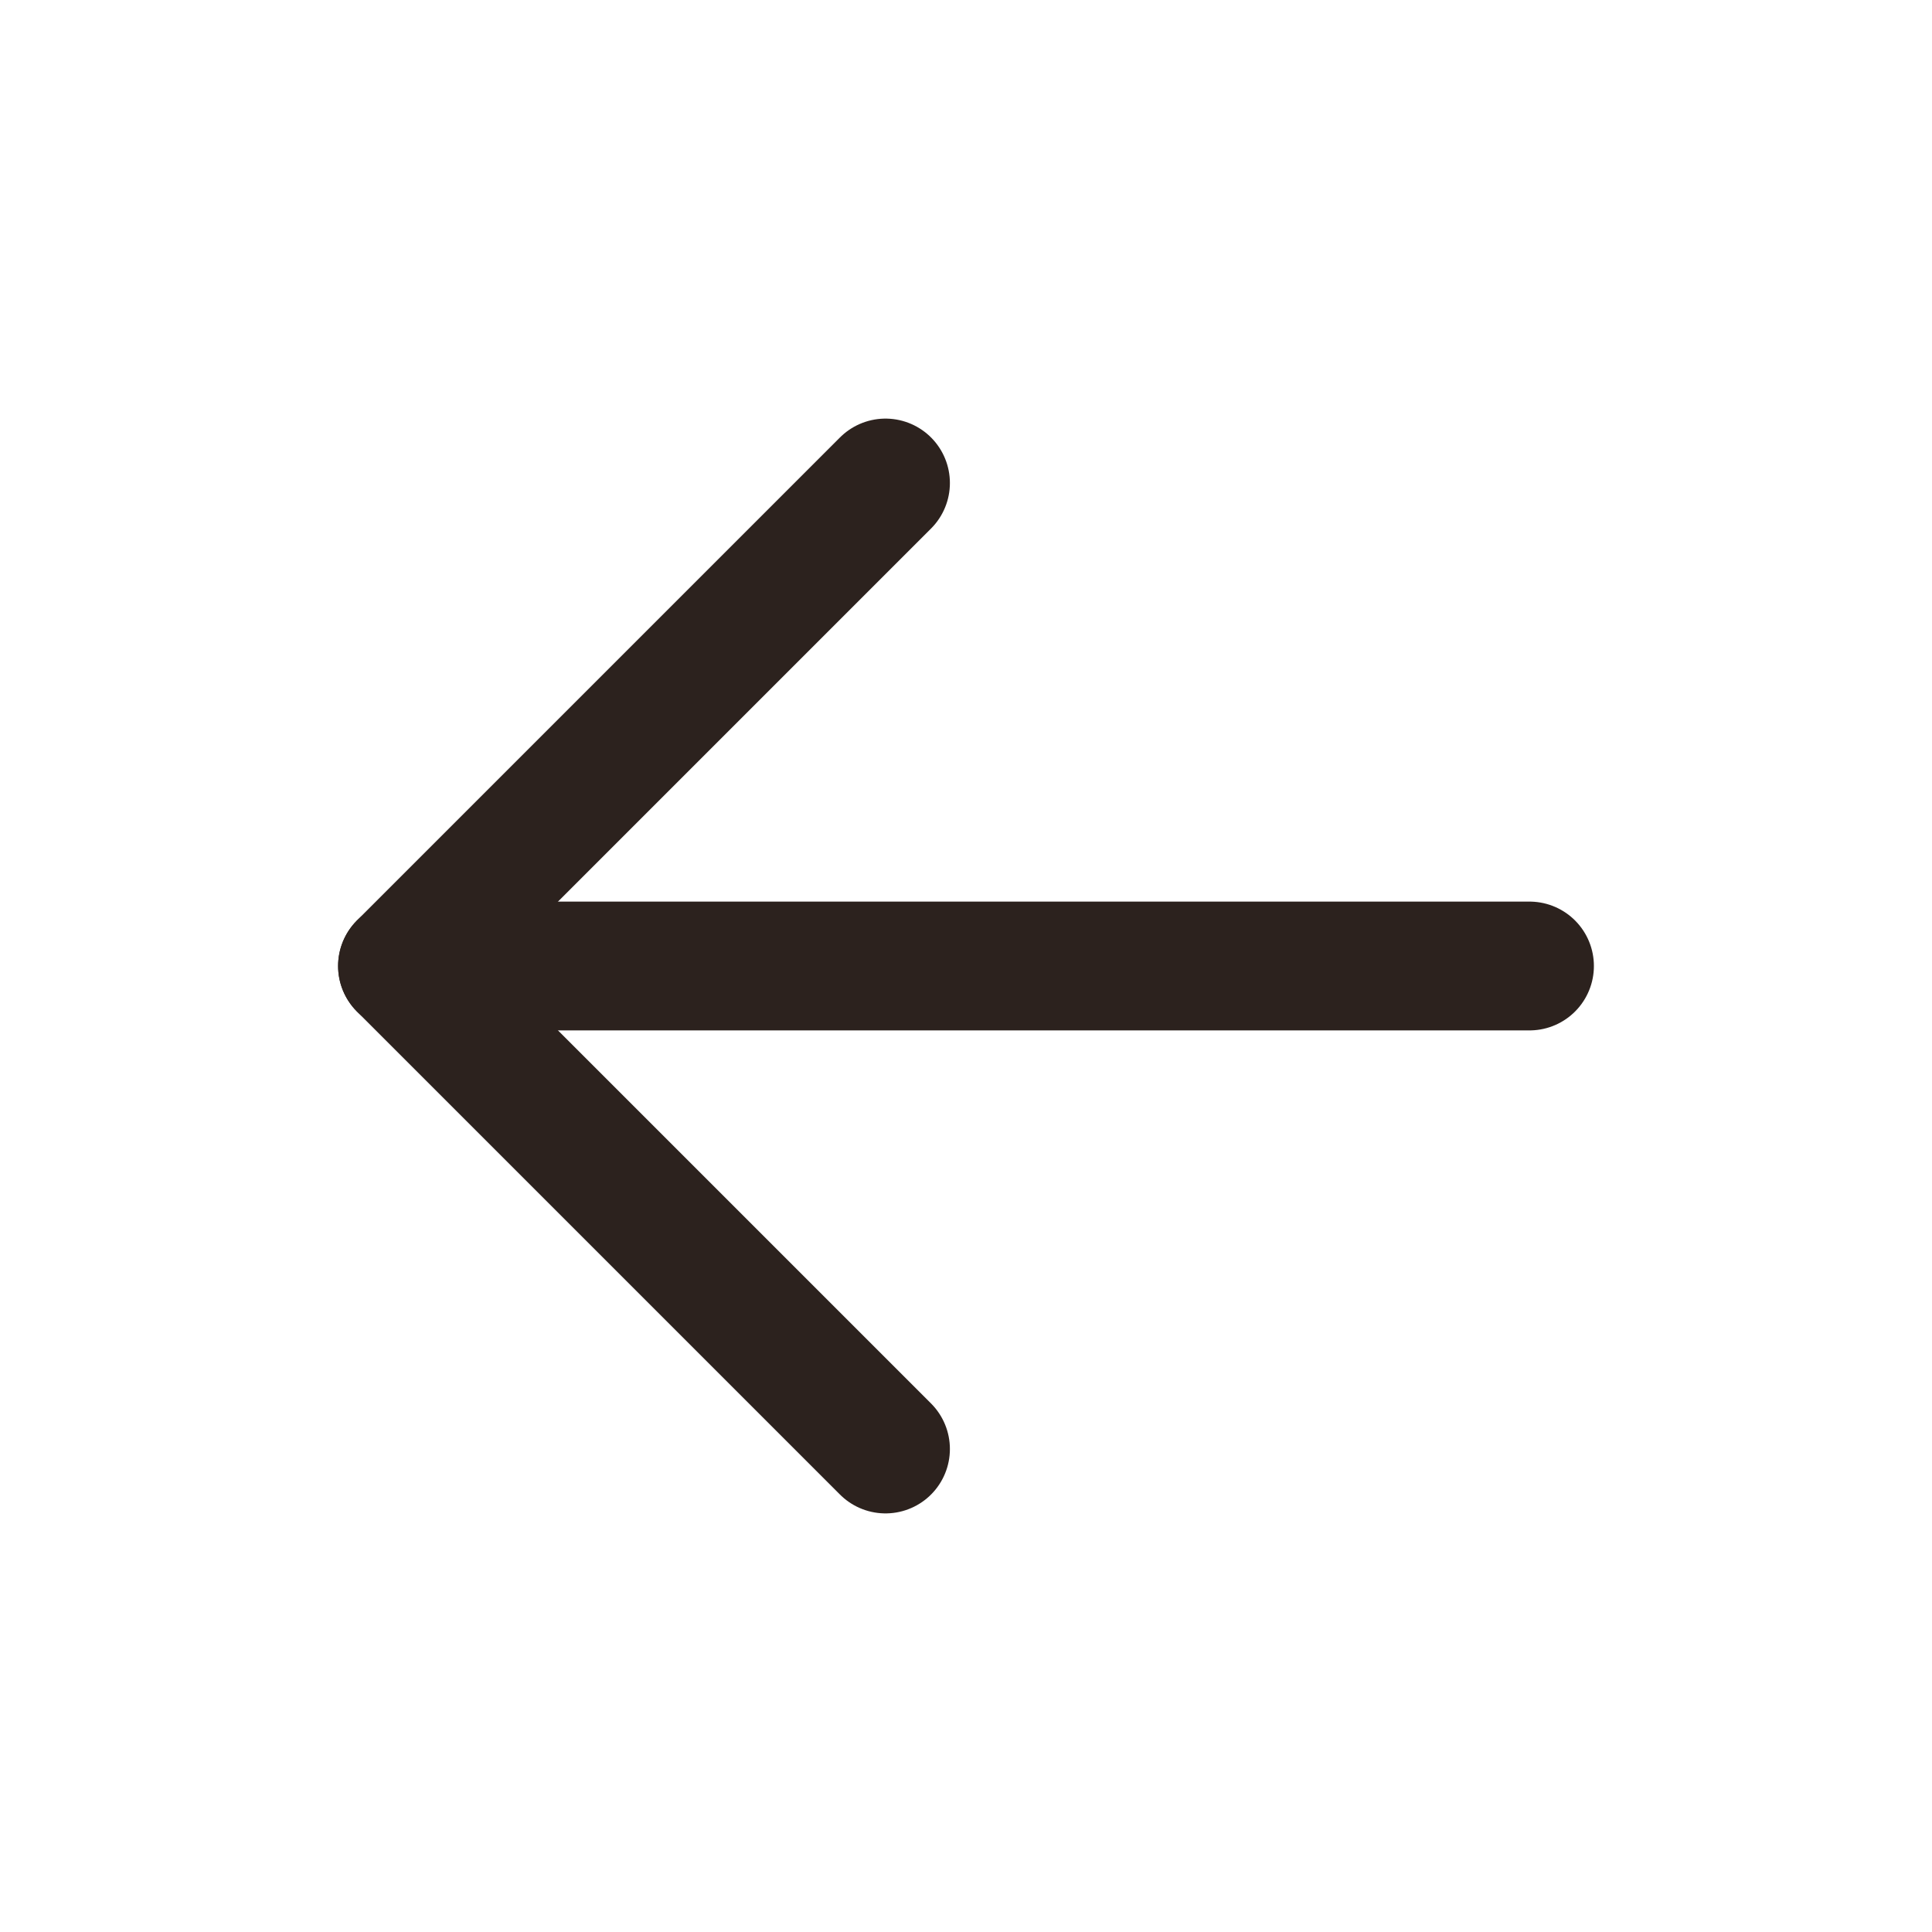
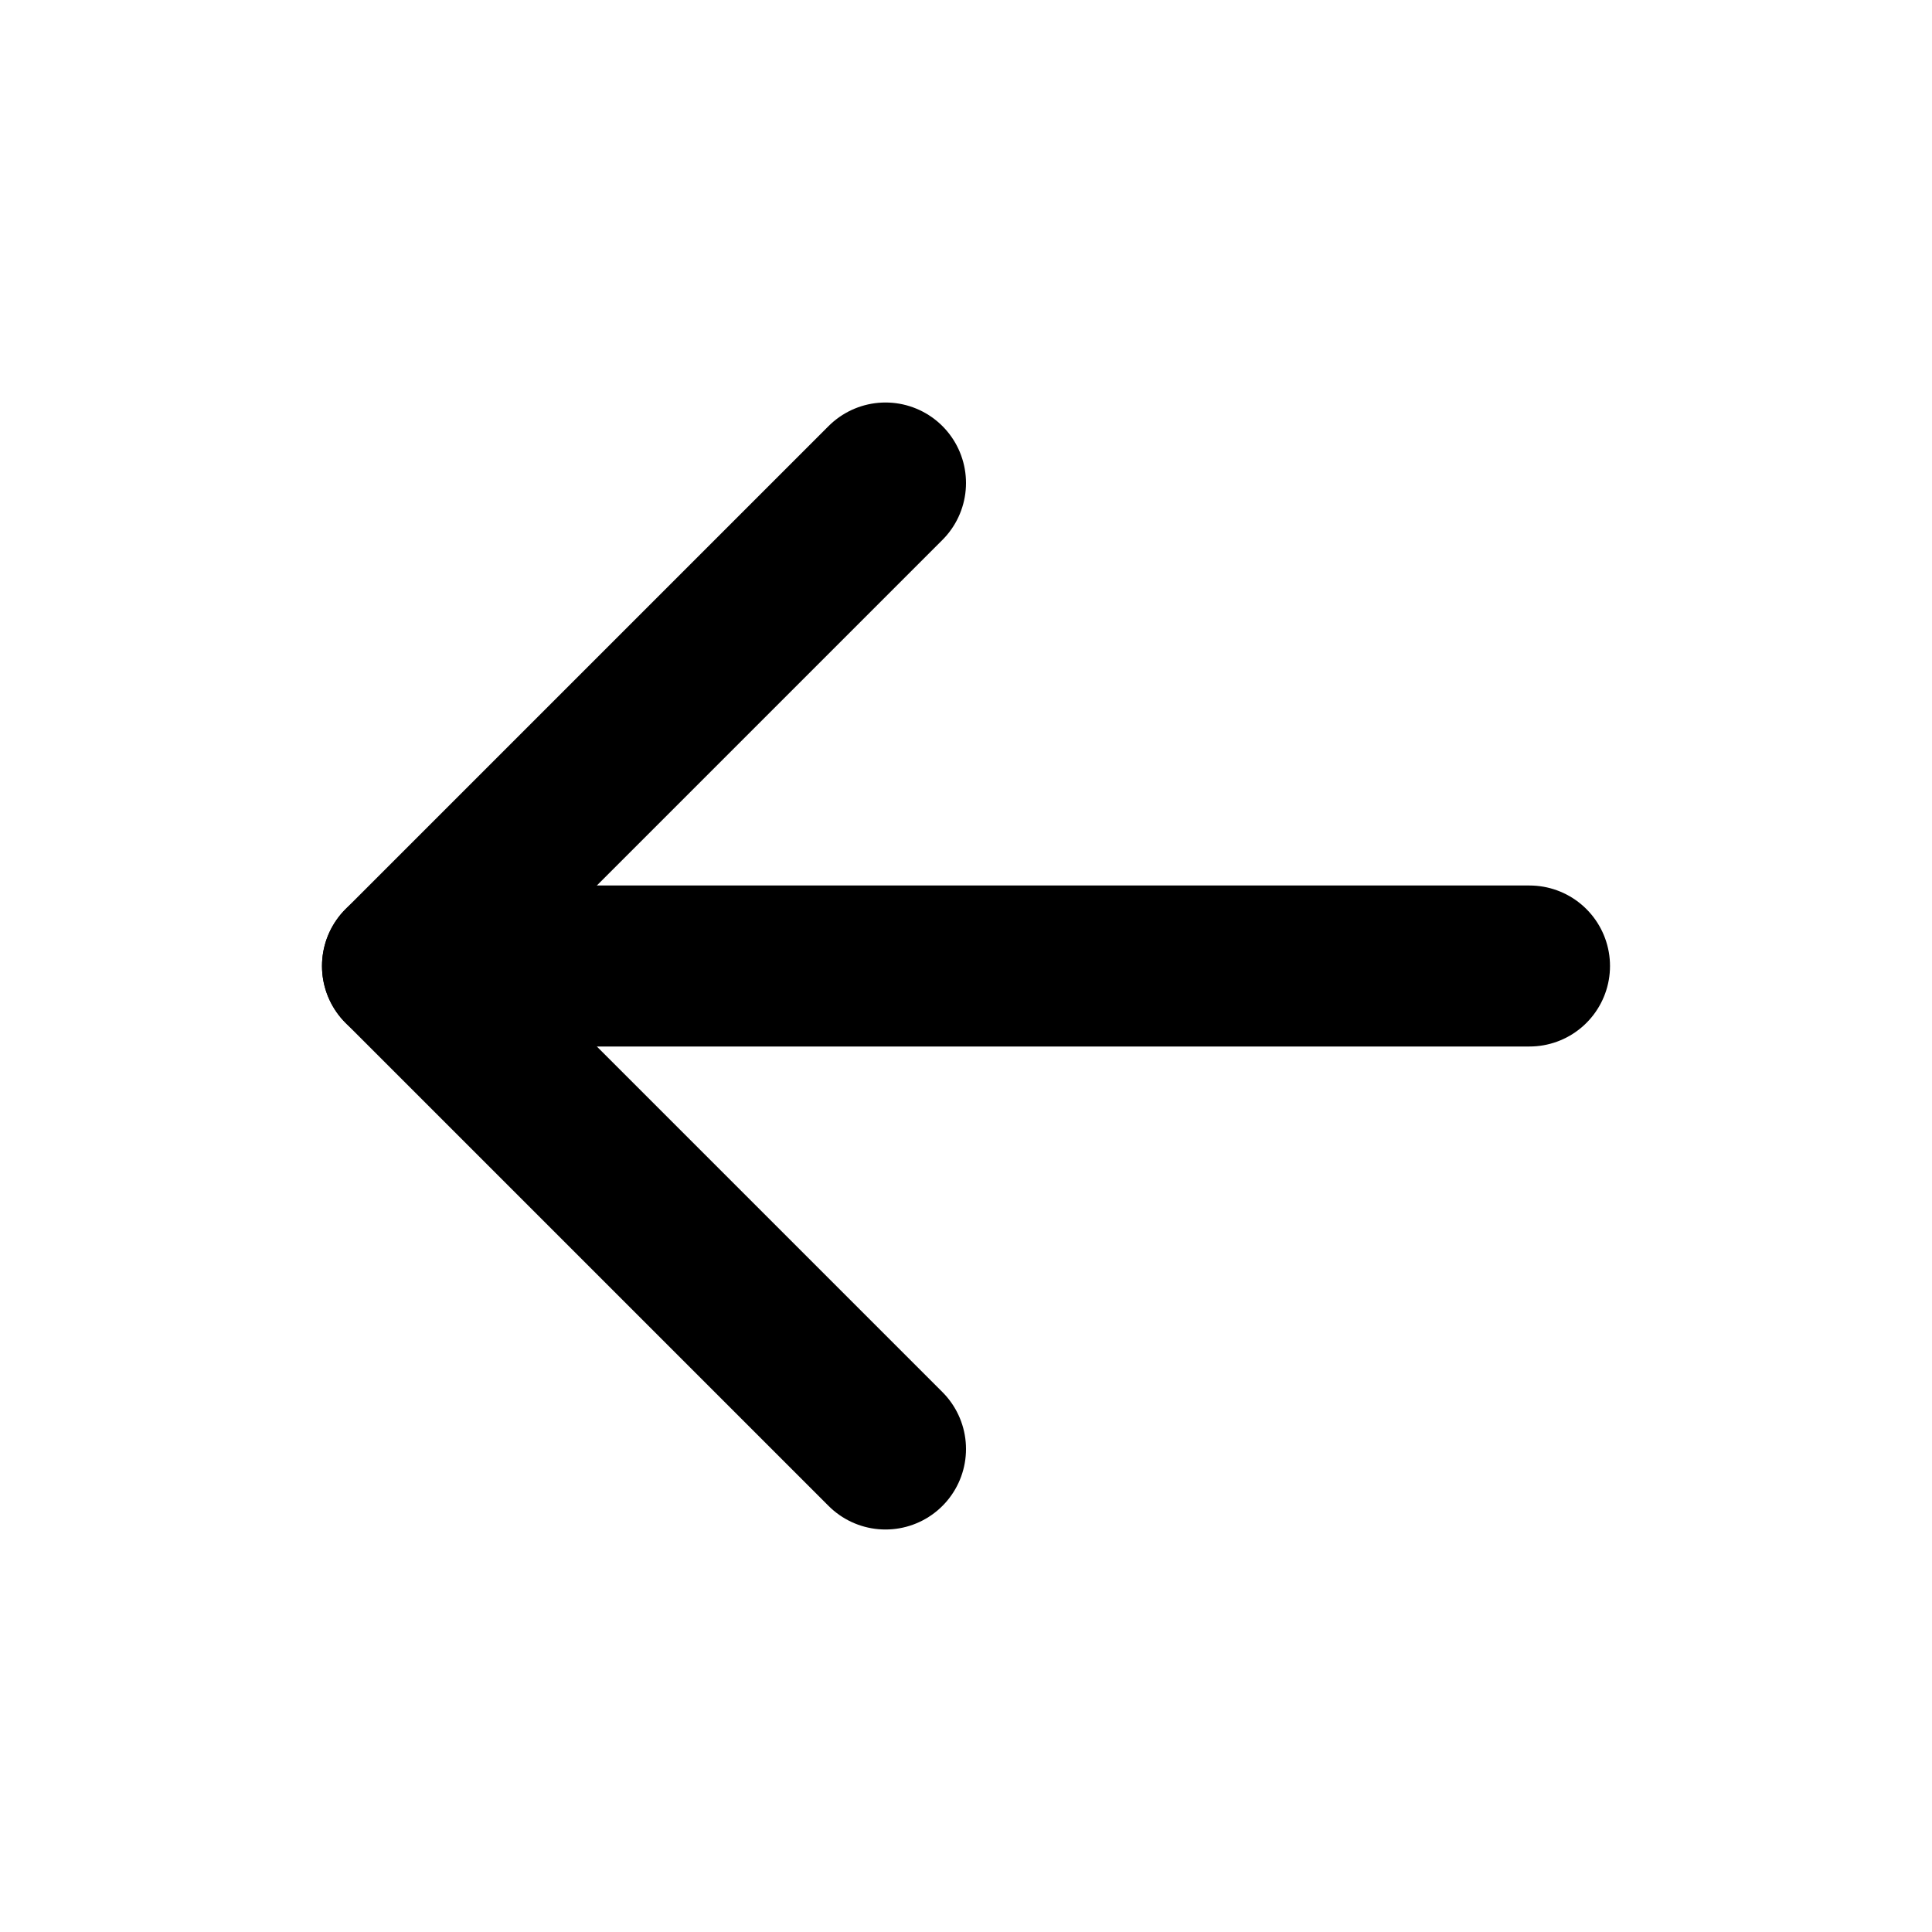
- <svg xmlns="http://www.w3.org/2000/svg" viewBox="0 0 24 24" width="24" height="24" fill="none" stroke="#2C221E" stroke-width="1.6" stroke-linecap="round" stroke-linejoin="round">
+ <svg xmlns="http://www.w3.org/2000/svg" viewBox="0 0 24 24" width="24" height="24" fill="none" stroke="currentColor" stroke-width="2" stroke-linecap="round" stroke-linejoin="round">
  <path d="M19 12H5" />
  <path d="M11 6l-6 6 6 6" />
</svg>
